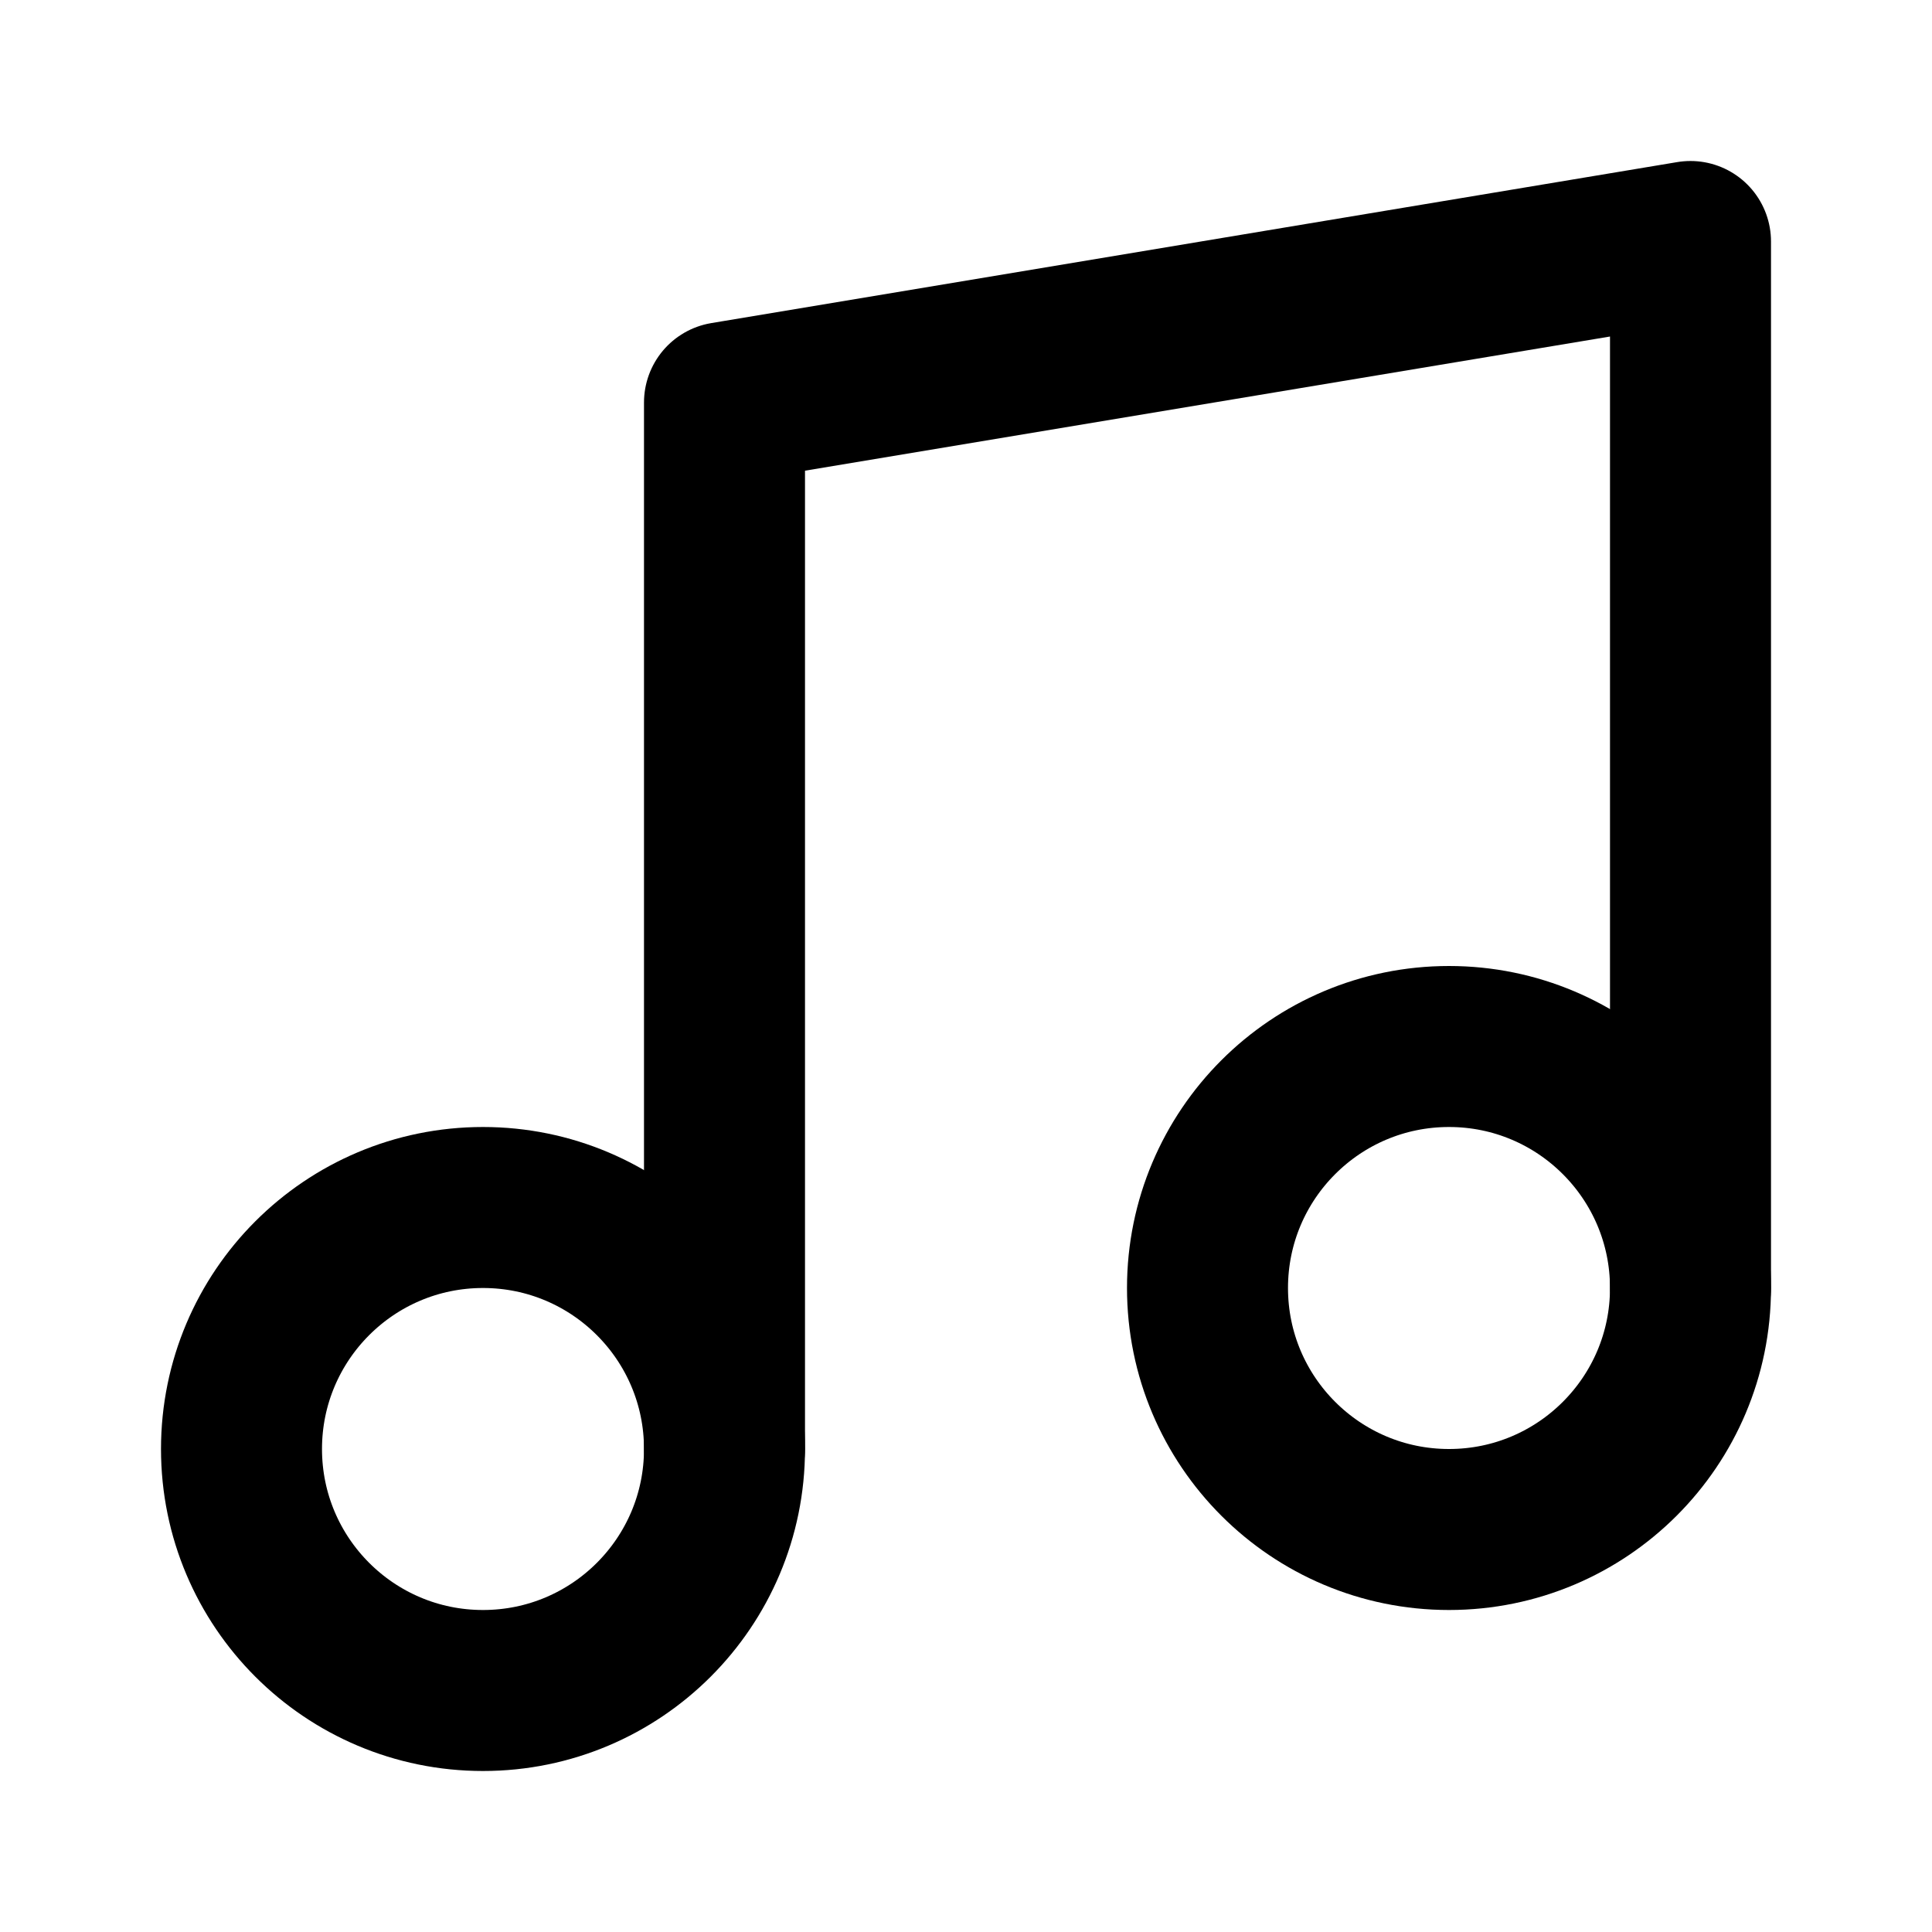
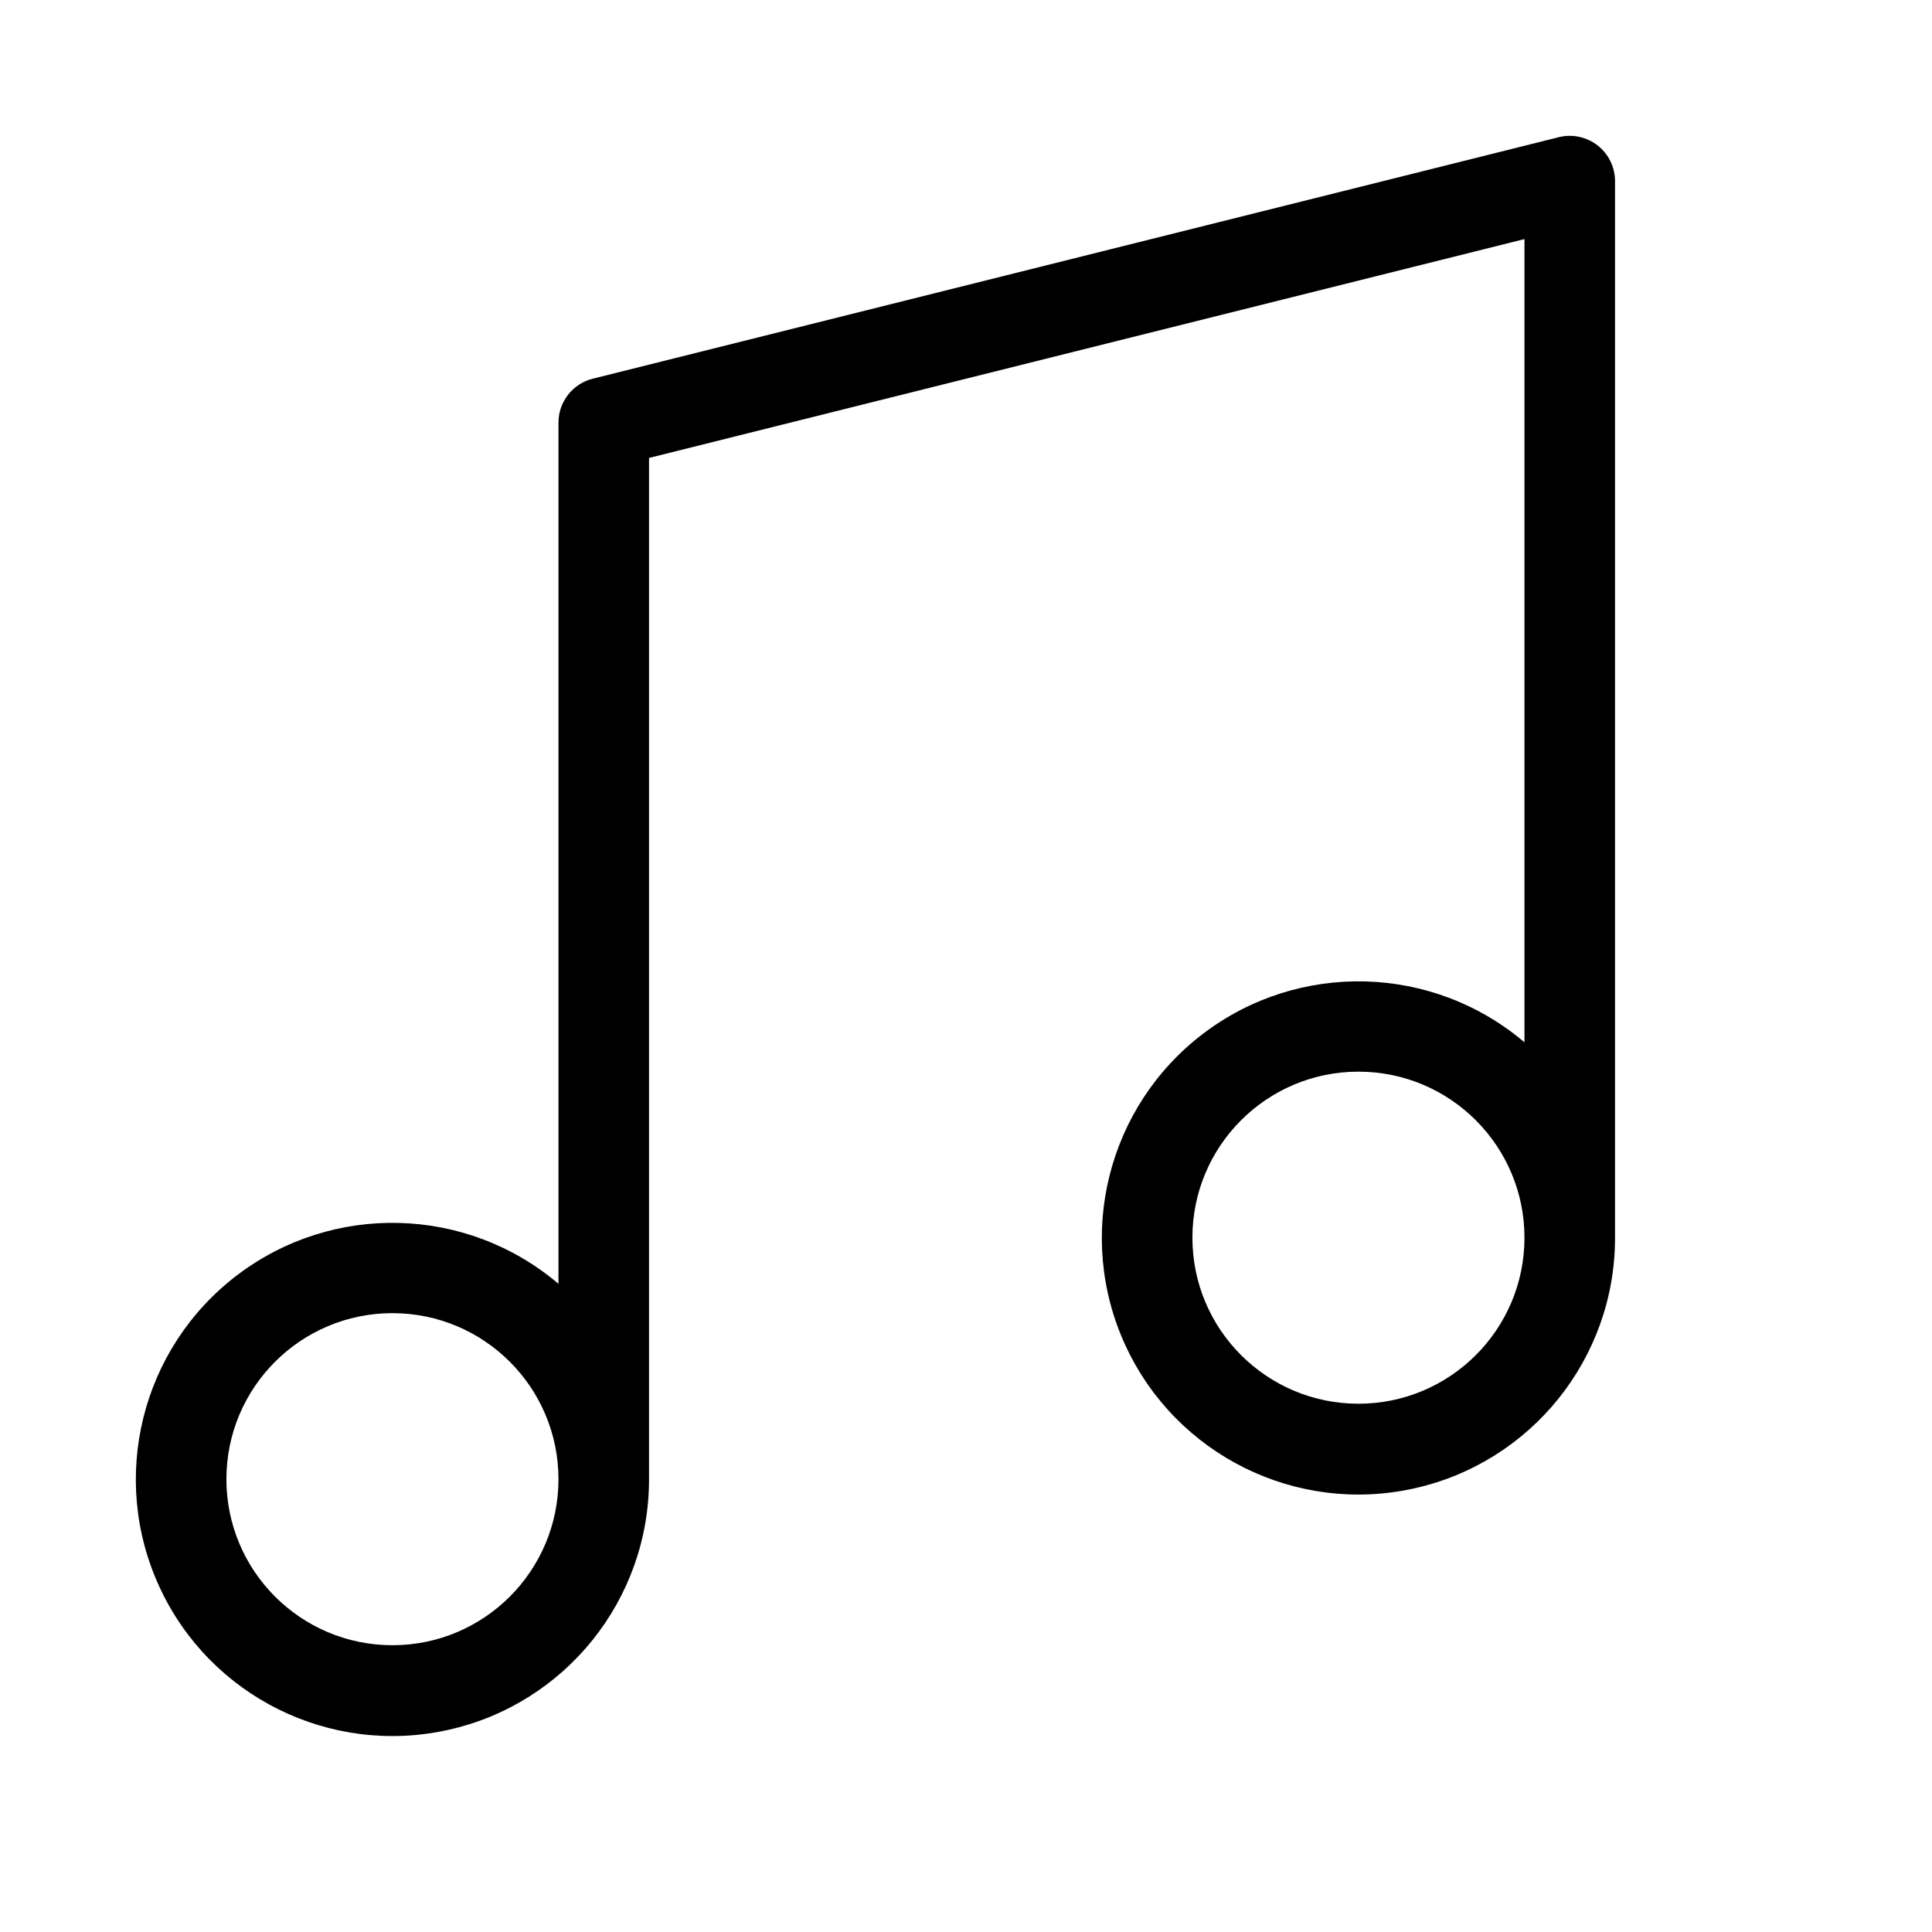
- <svg xmlns="http://www.w3.org/2000/svg" width="24" height="24" viewBox="0 0 24 24" fill="none" stroke="currentColor" stroke-width="2" stroke-linecap="round" stroke-linejoin="round">
-   <path d="M9 18V5l12-2v13" />
-   <circle cx="6" cy="18" r="3" />
-   <circle cx="18" cy="16" r="3" />
+ <svg xmlns="http://www.w3.org/2000/svg" viewBox="0 0 256 256" fill="currentColor">
+   <path d="M211.69,19.27a6,6,0,0,0-5.15-1.09l-128,32A6,6,0,0,0,74,56V170.11A34,34,0,1,0,86,196V60.68l116-29V138.11A34,34,0,1,0,214,164V24A6,6,0,0,0,211.69,19.27ZM52,218a22,22,0,1,1,22-22A22,22,0,0,1,52,218Zm128-32a22,22,0,1,1,22-22A22,22,0,0,1,180,186Z" />
</svg>
